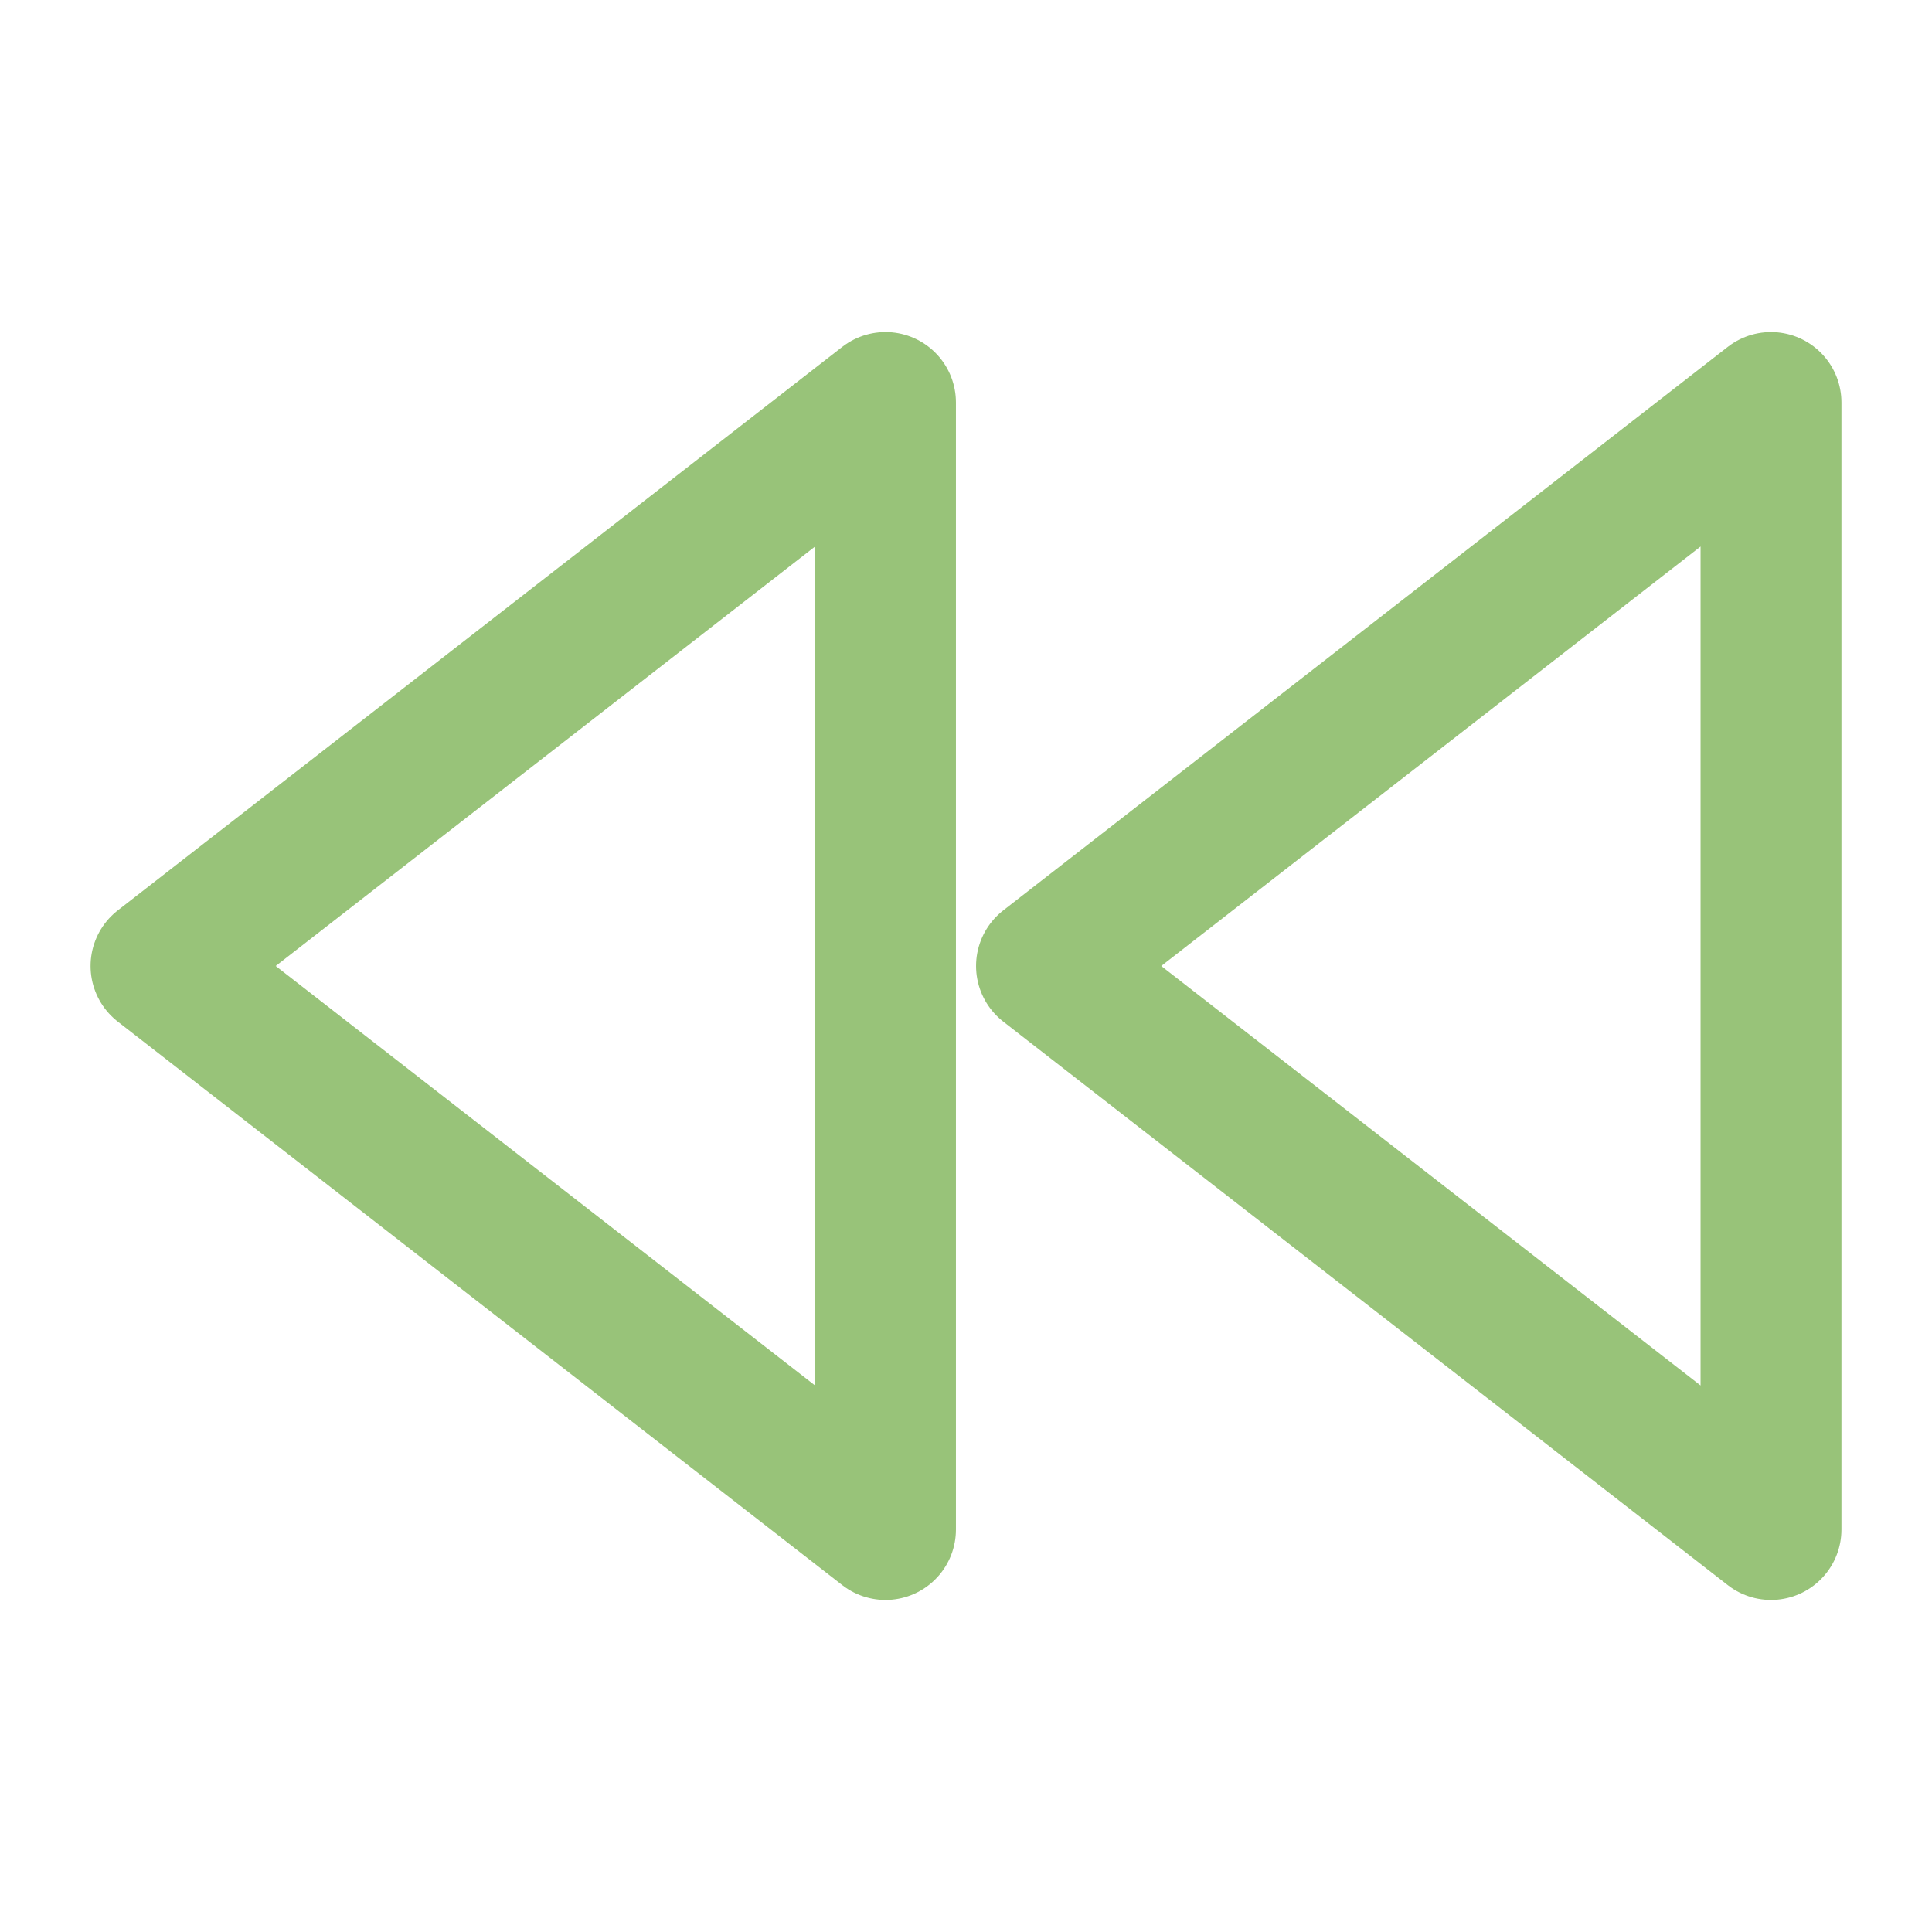
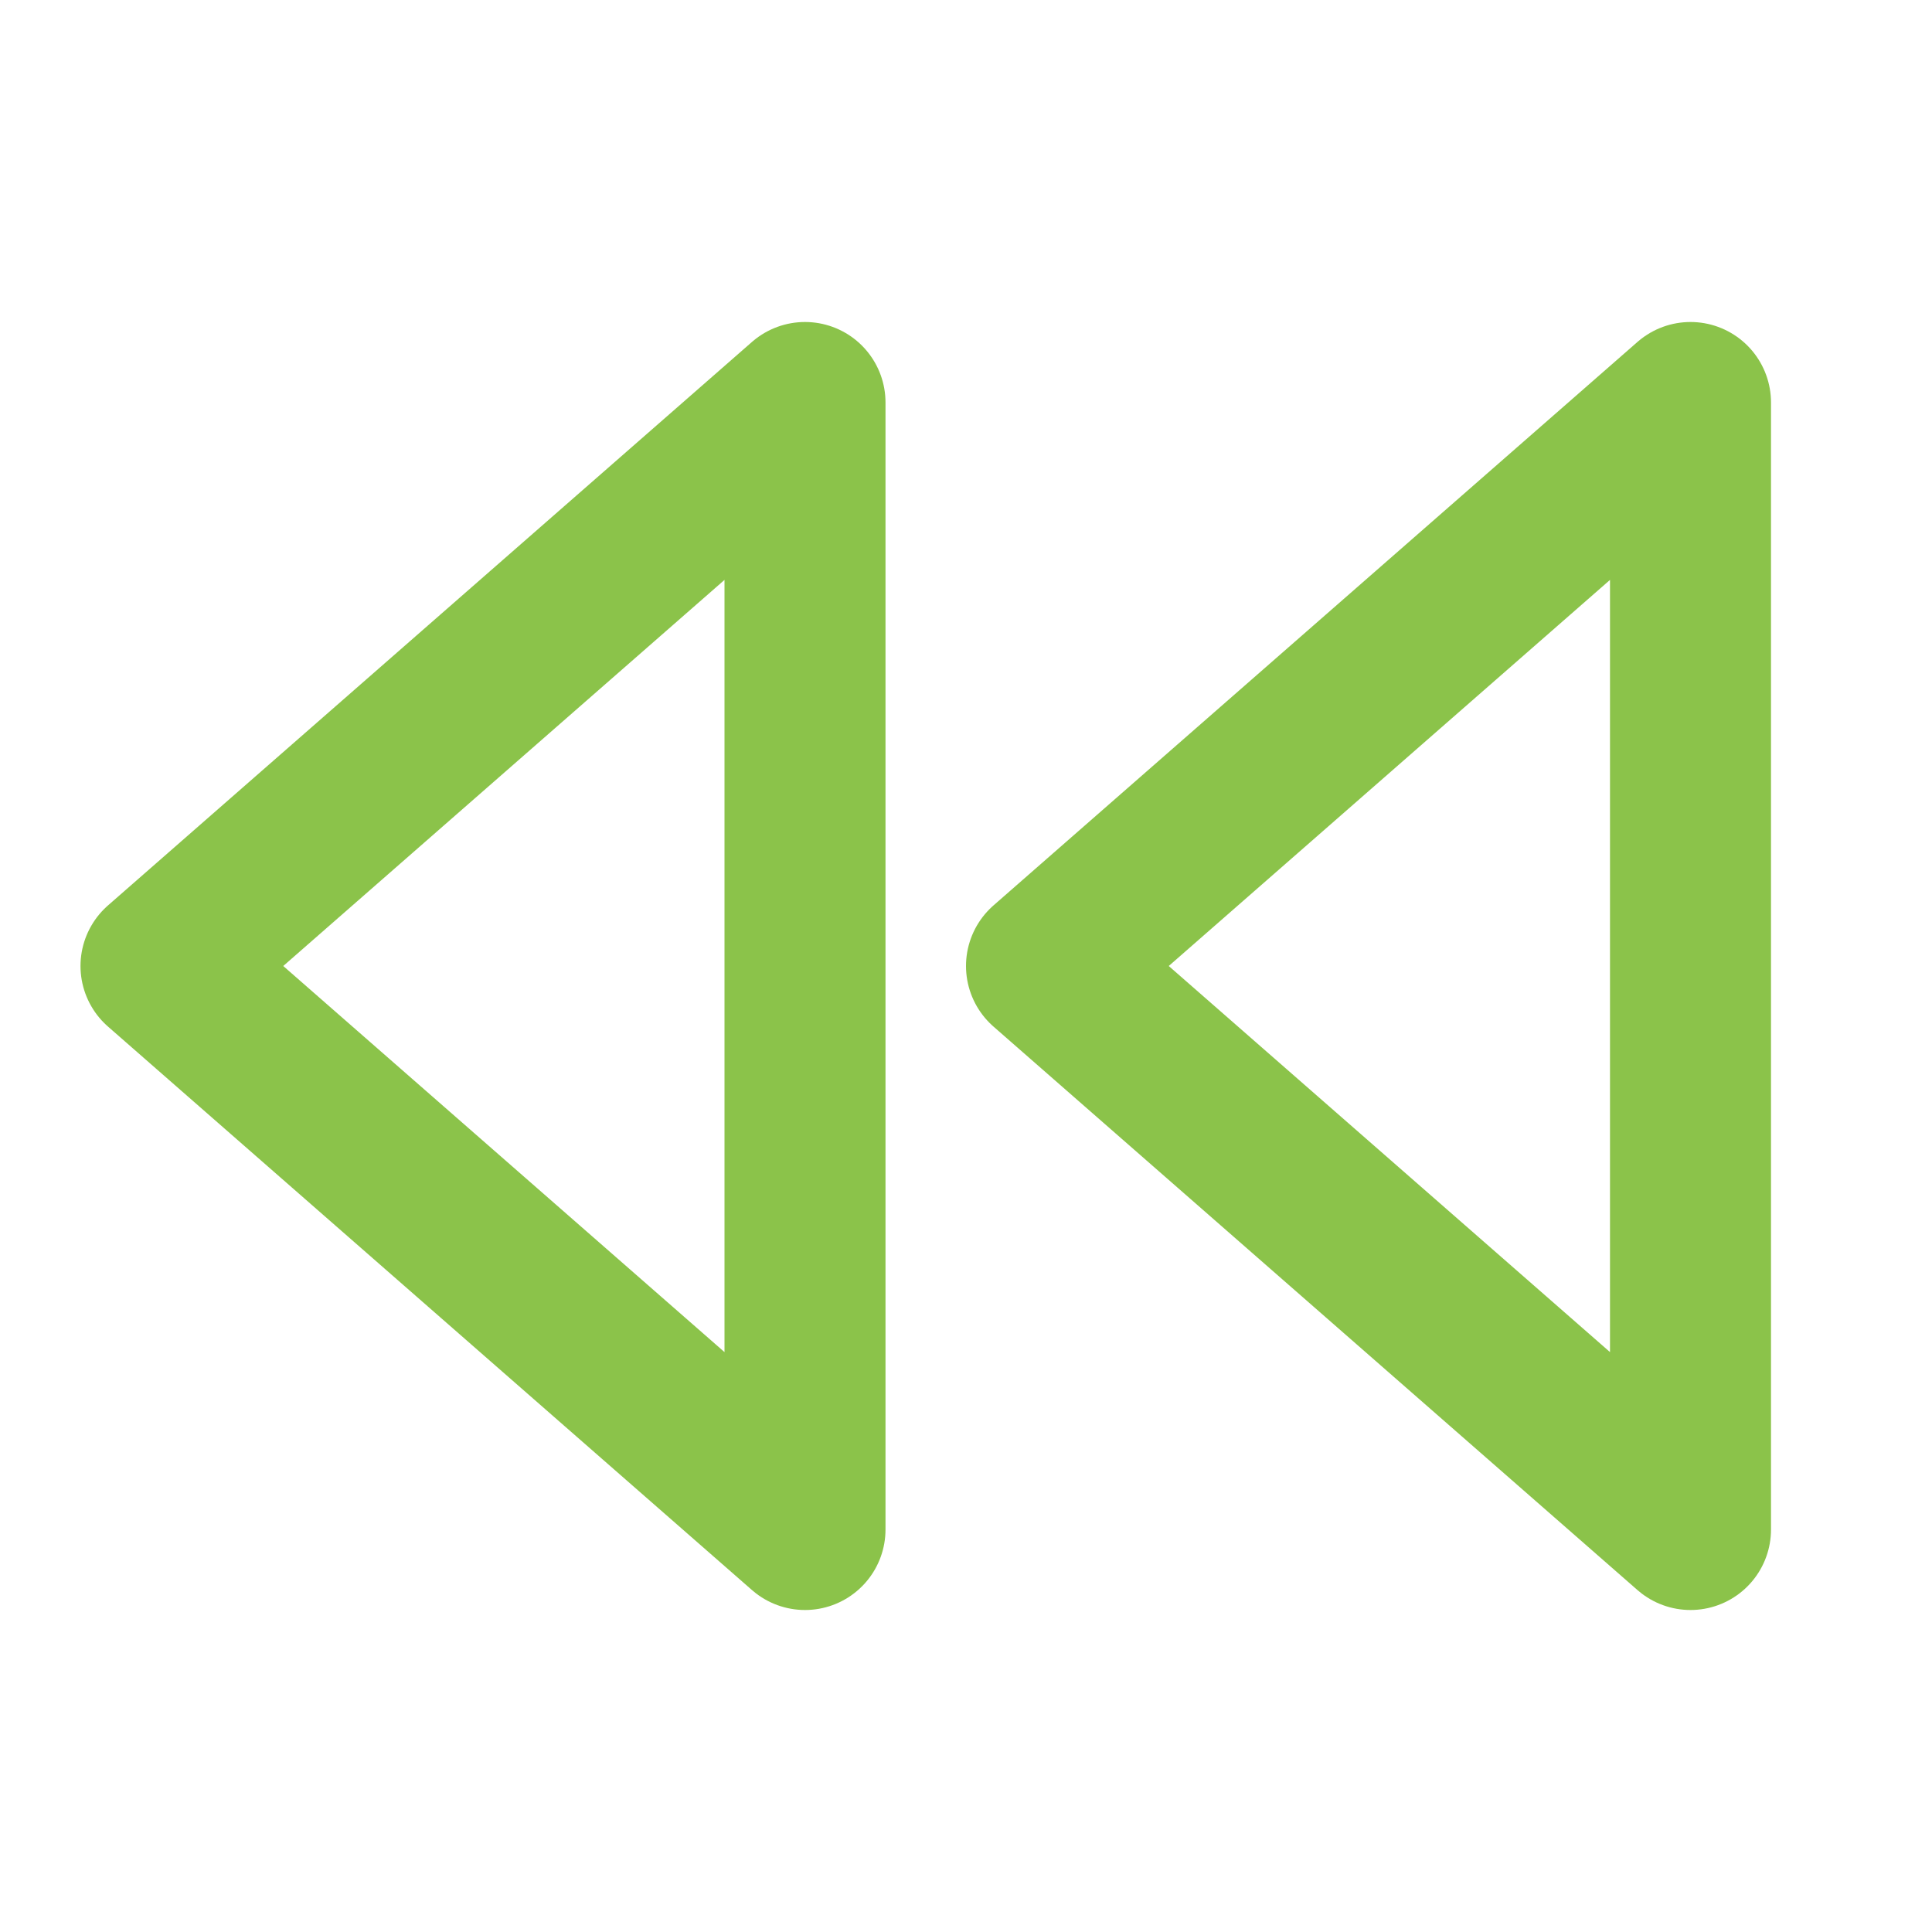
- <svg xmlns="http://www.w3.org/2000/svg" class="lucide lucide-rewind" width="24" height="24" viewBox="0 0 24 24" fill="none" stroke="#98c379" stroke-width="1.75" stroke-linecap="round" stroke-linejoin="round">
-   <polygon points="11 19 2 12 11 5 11 19" />
-   <polygon points="22 19 13 12 22 5 22 19" />
+ <svg xmlns="http://www.w3.org/2000/svg" width="24" height="24" viewBox="0 0 24 24" fill="none" stroke="#8bc34a" stroke-width="2" stroke-linecap="round" stroke-linejoin="round" class="icon icon-tabler icons-tabler-outline icon-tabler-player-track-prev">
+   <path stroke="none" d="M0 0h24v24H0z" fill="none" />
+   <path d="M21 5v14l-8 -7l8 -7" />
+   <path d="M10 5v14l-8 -7l8 -7" />
</svg>
